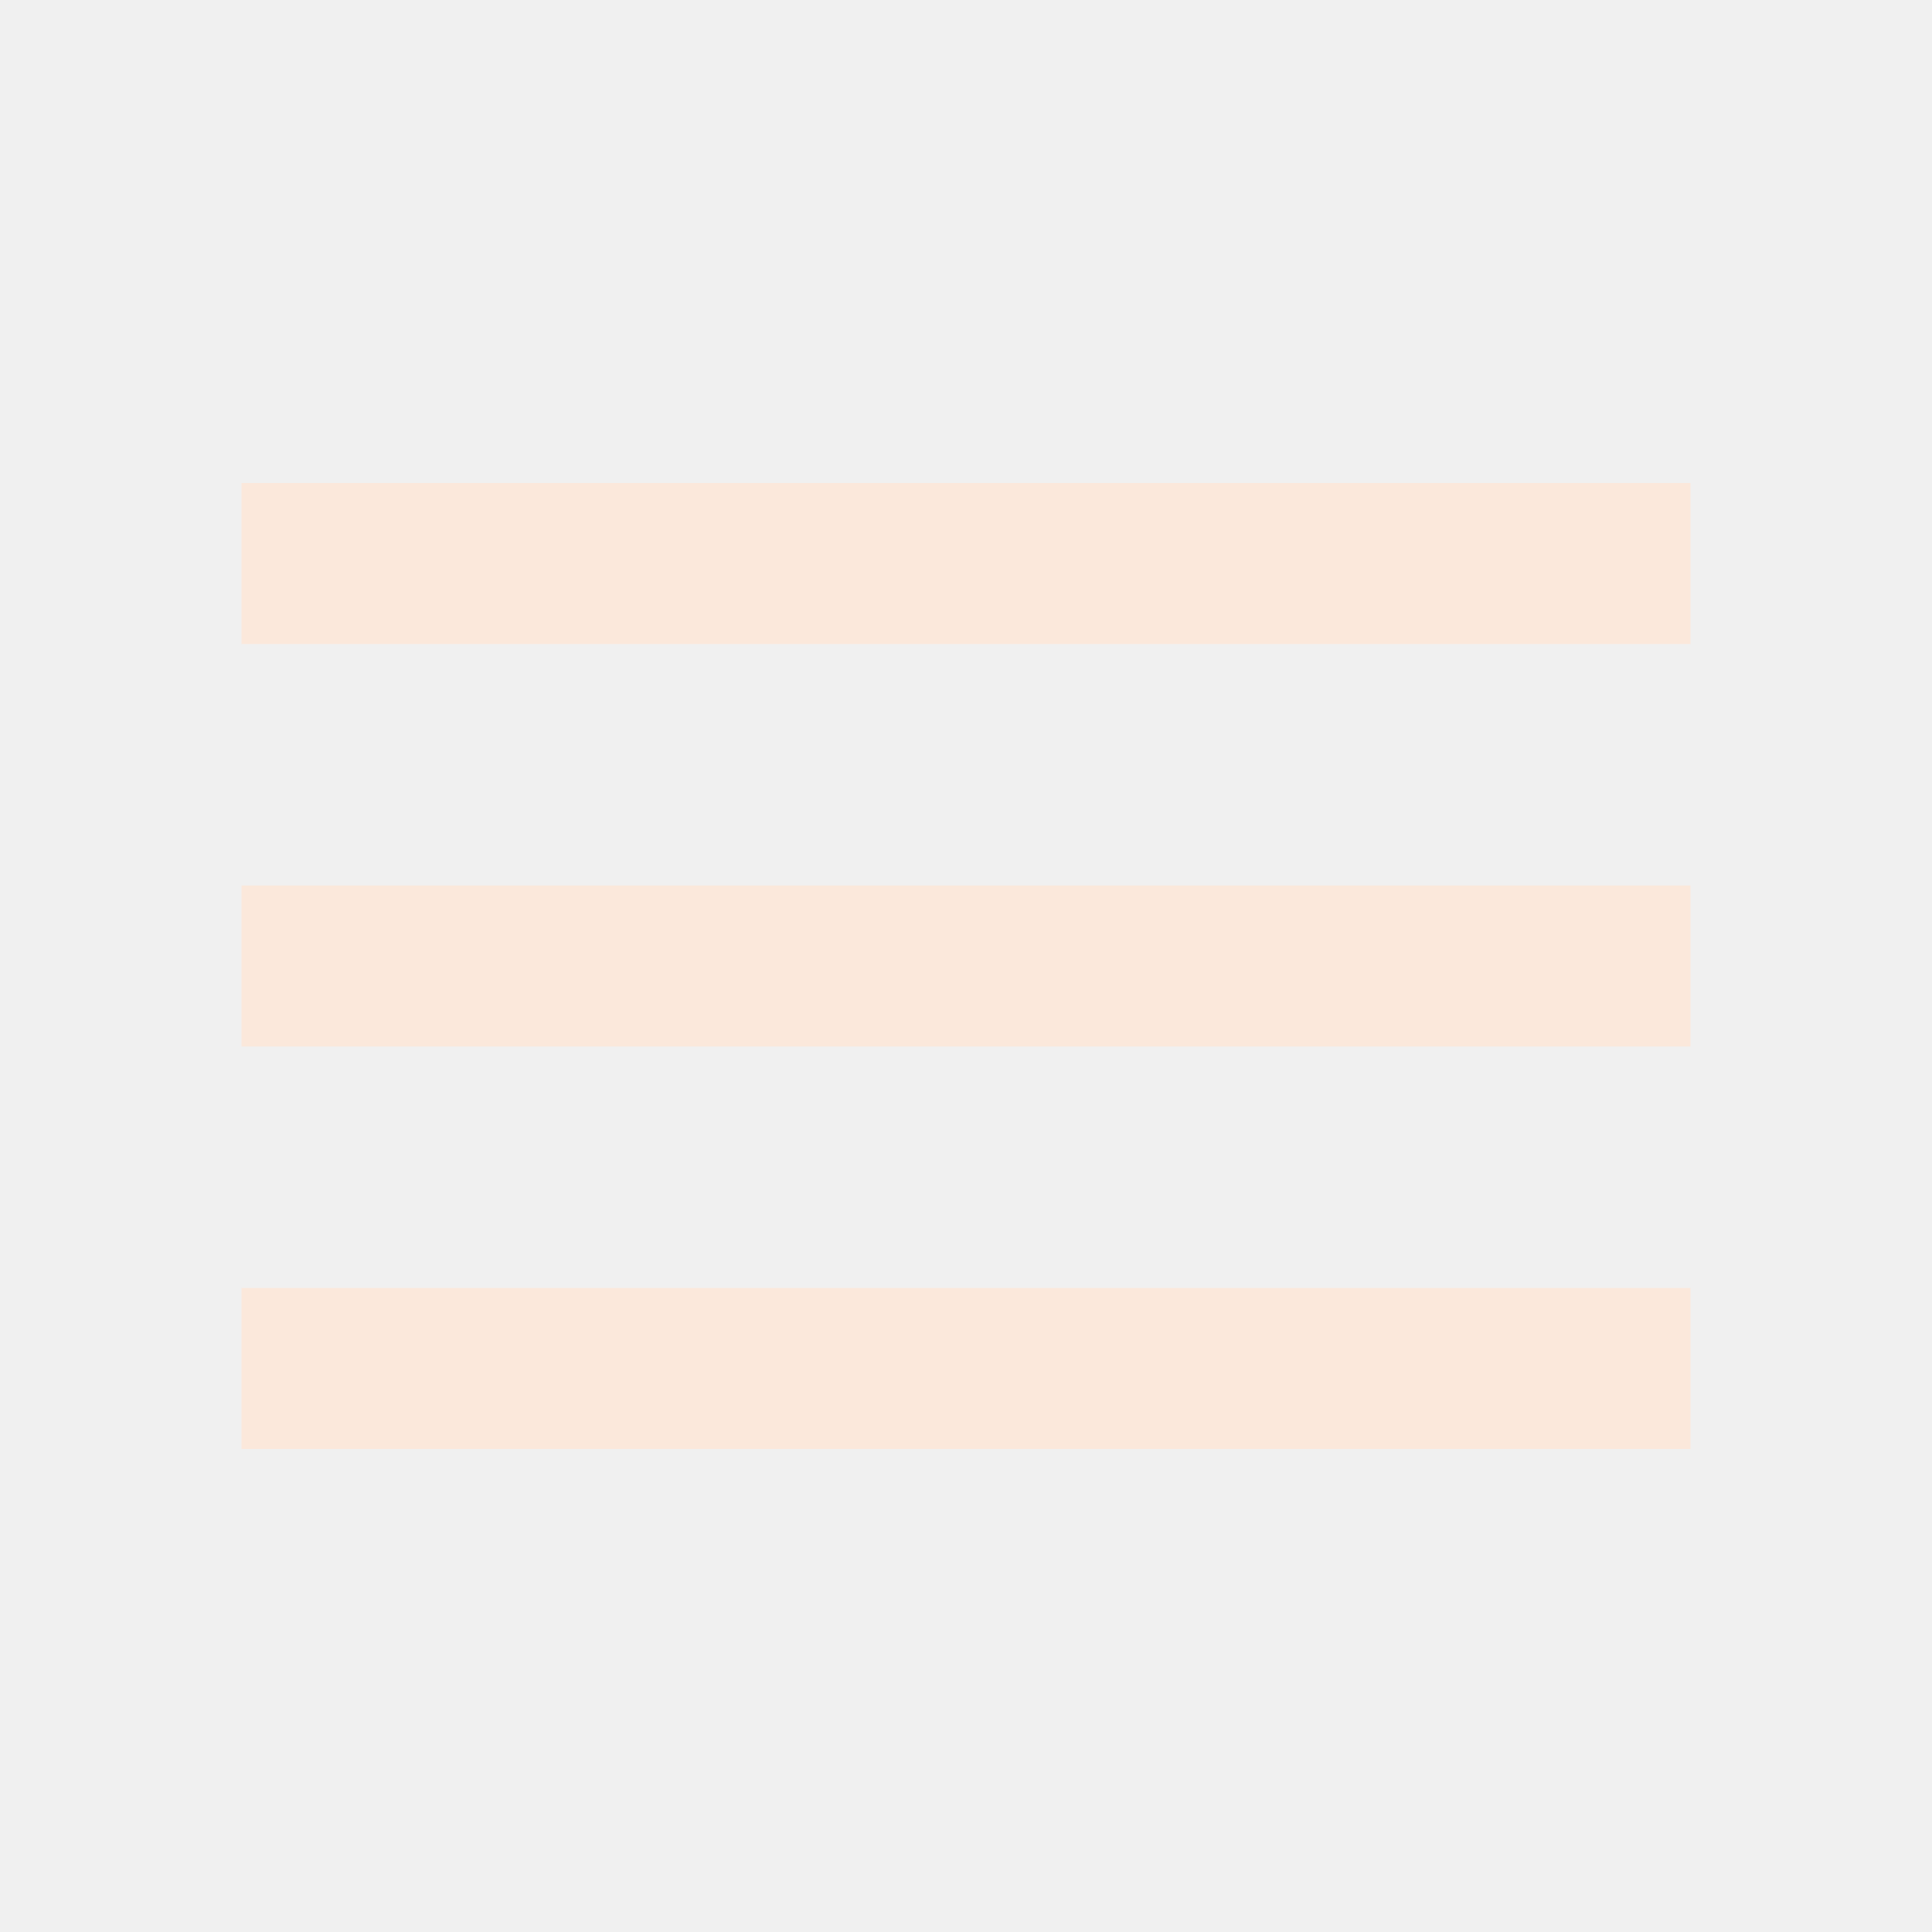
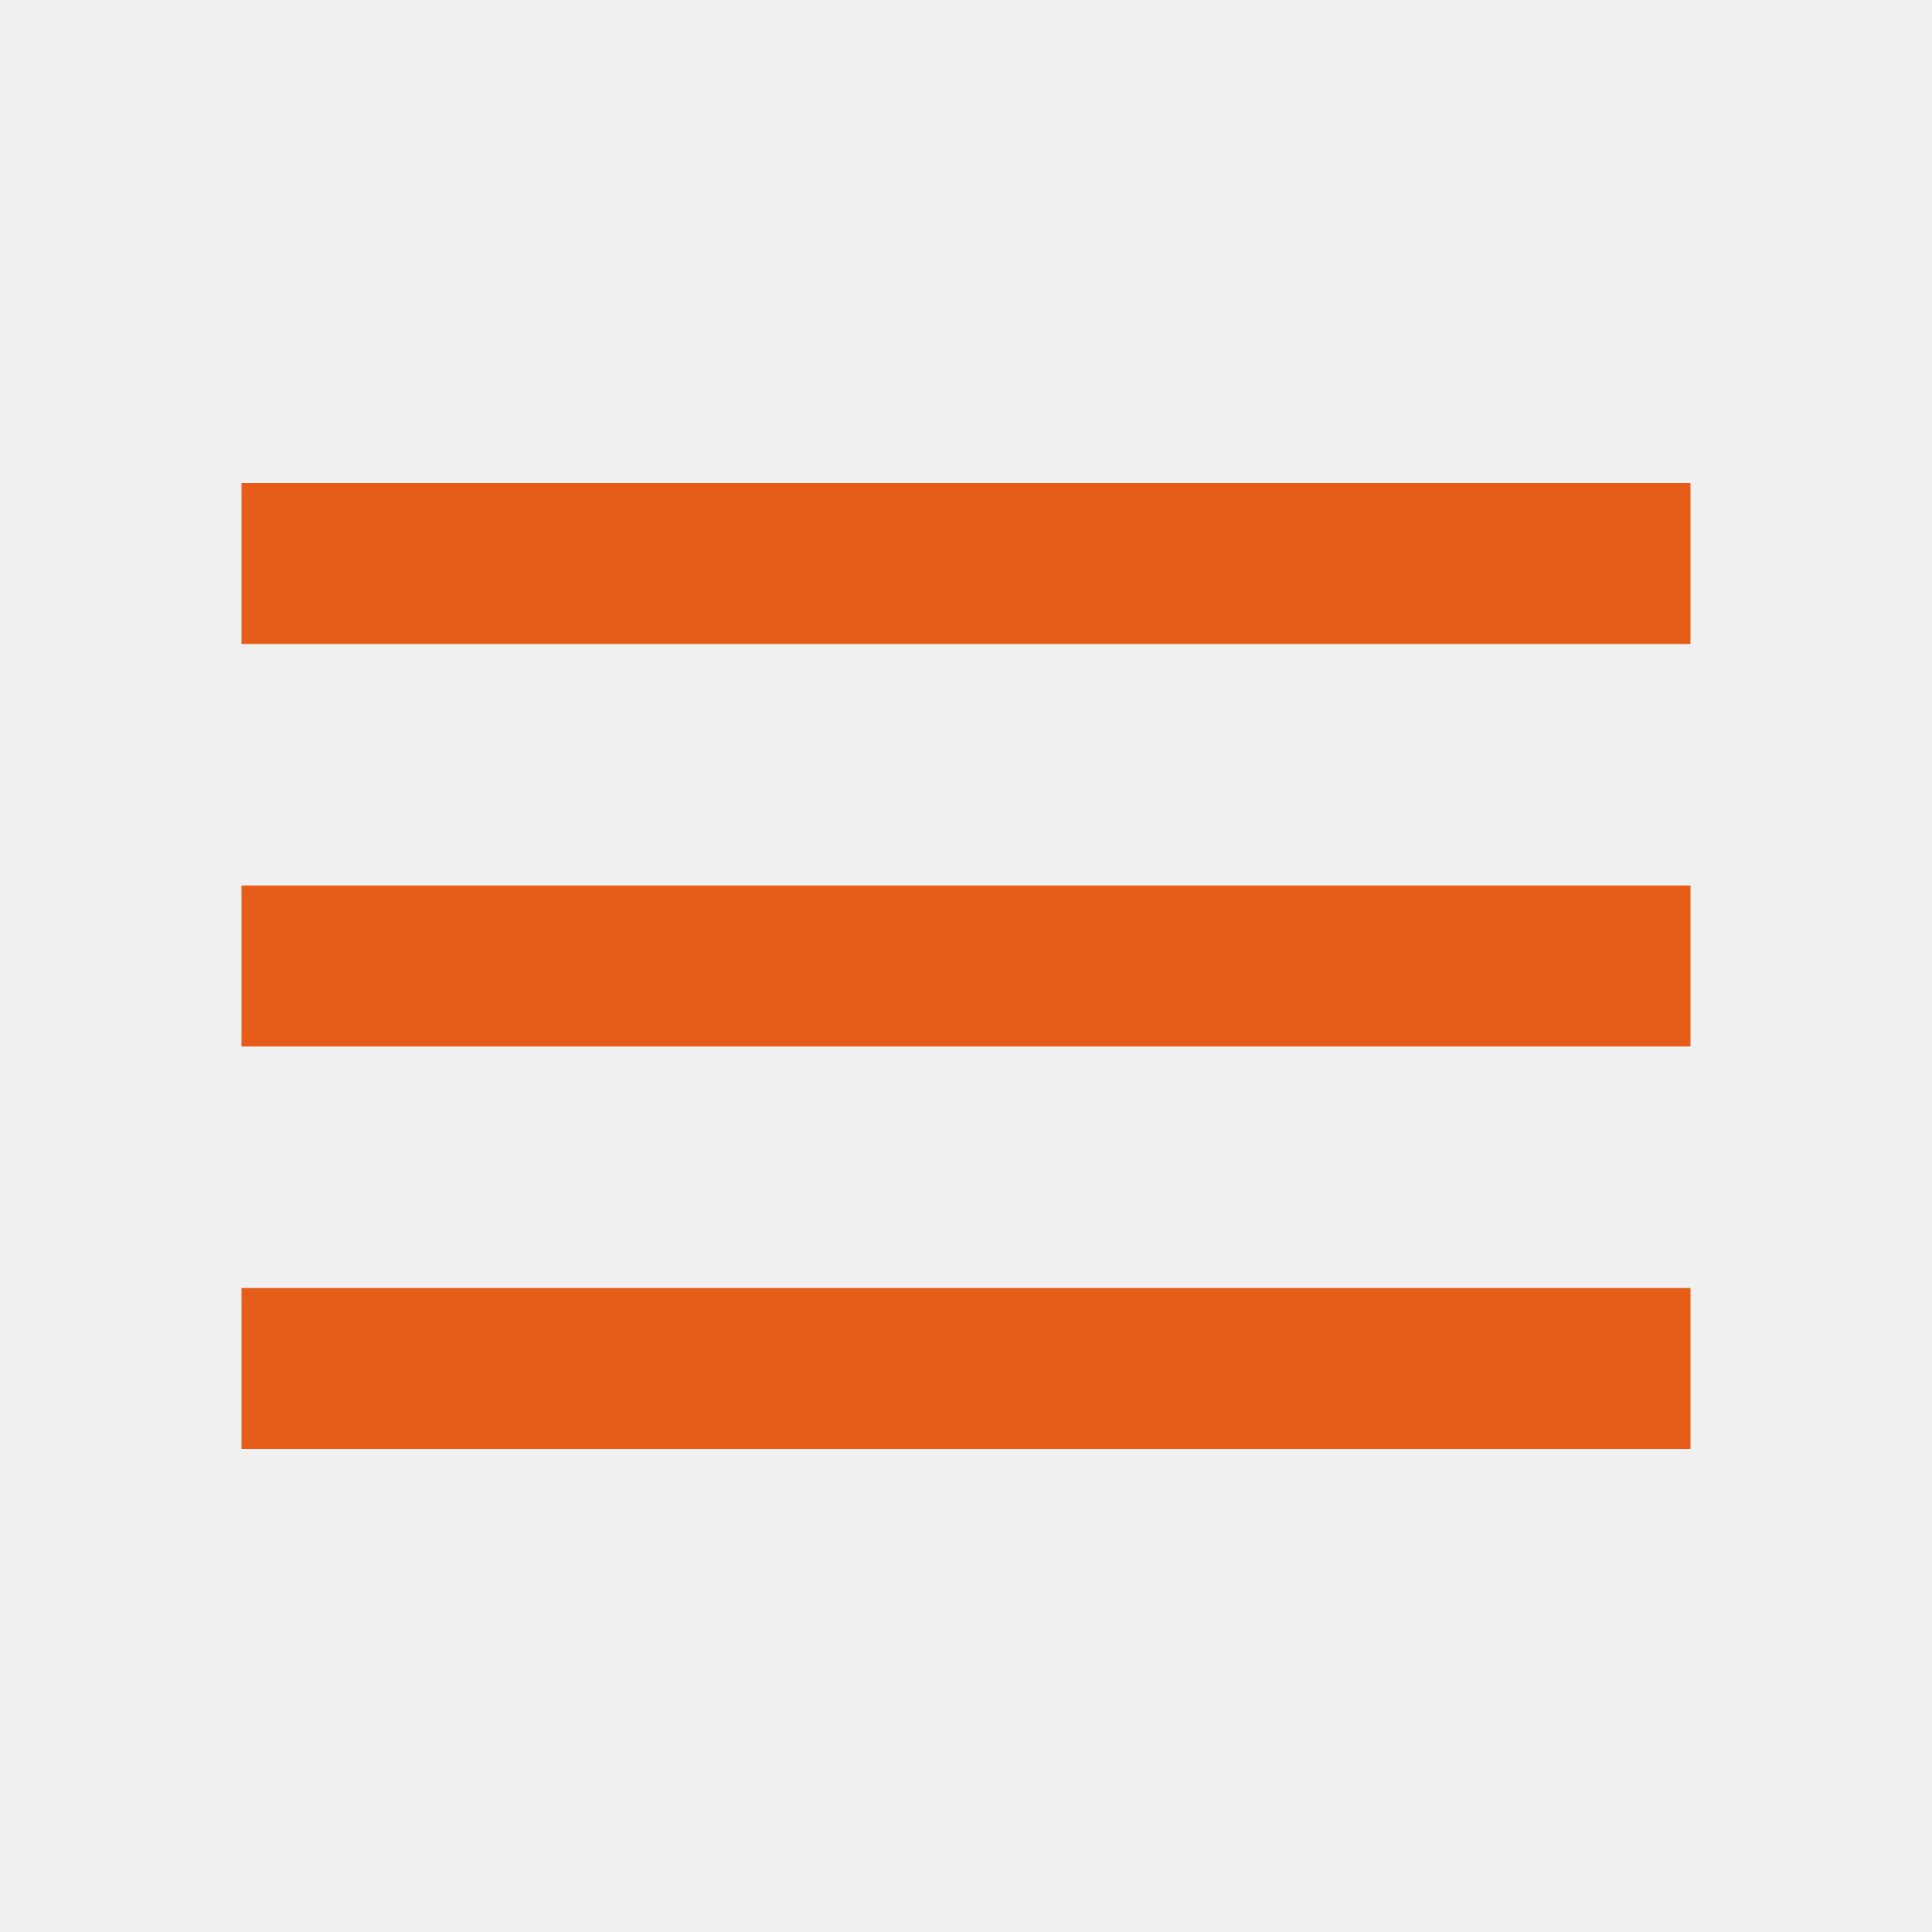
<svg xmlns="http://www.w3.org/2000/svg" width="24" height="24" viewBox="0 0 24 24" fill="none">
  <g id="icon/menu" clip-path="url(#clip0_261_190)">
-     <path id="Vector" d="M3 18H21V16H3V18ZM3 13H21V11H3V13ZM3 6V8H21V6H3Z" fill="#FBE8DB" />
+     <path id="Vector" d="M3 18H21V16H3V18ZM3 13H21V11H3V13ZM3 6V8H21V6H3Z" fill="#e55d19" />
  </g>
  <defs>
    <clipPath id="clip0_261_190">
      <rect width="24" height="24" fill="white" />
    </clipPath>
  </defs>
</svg>
